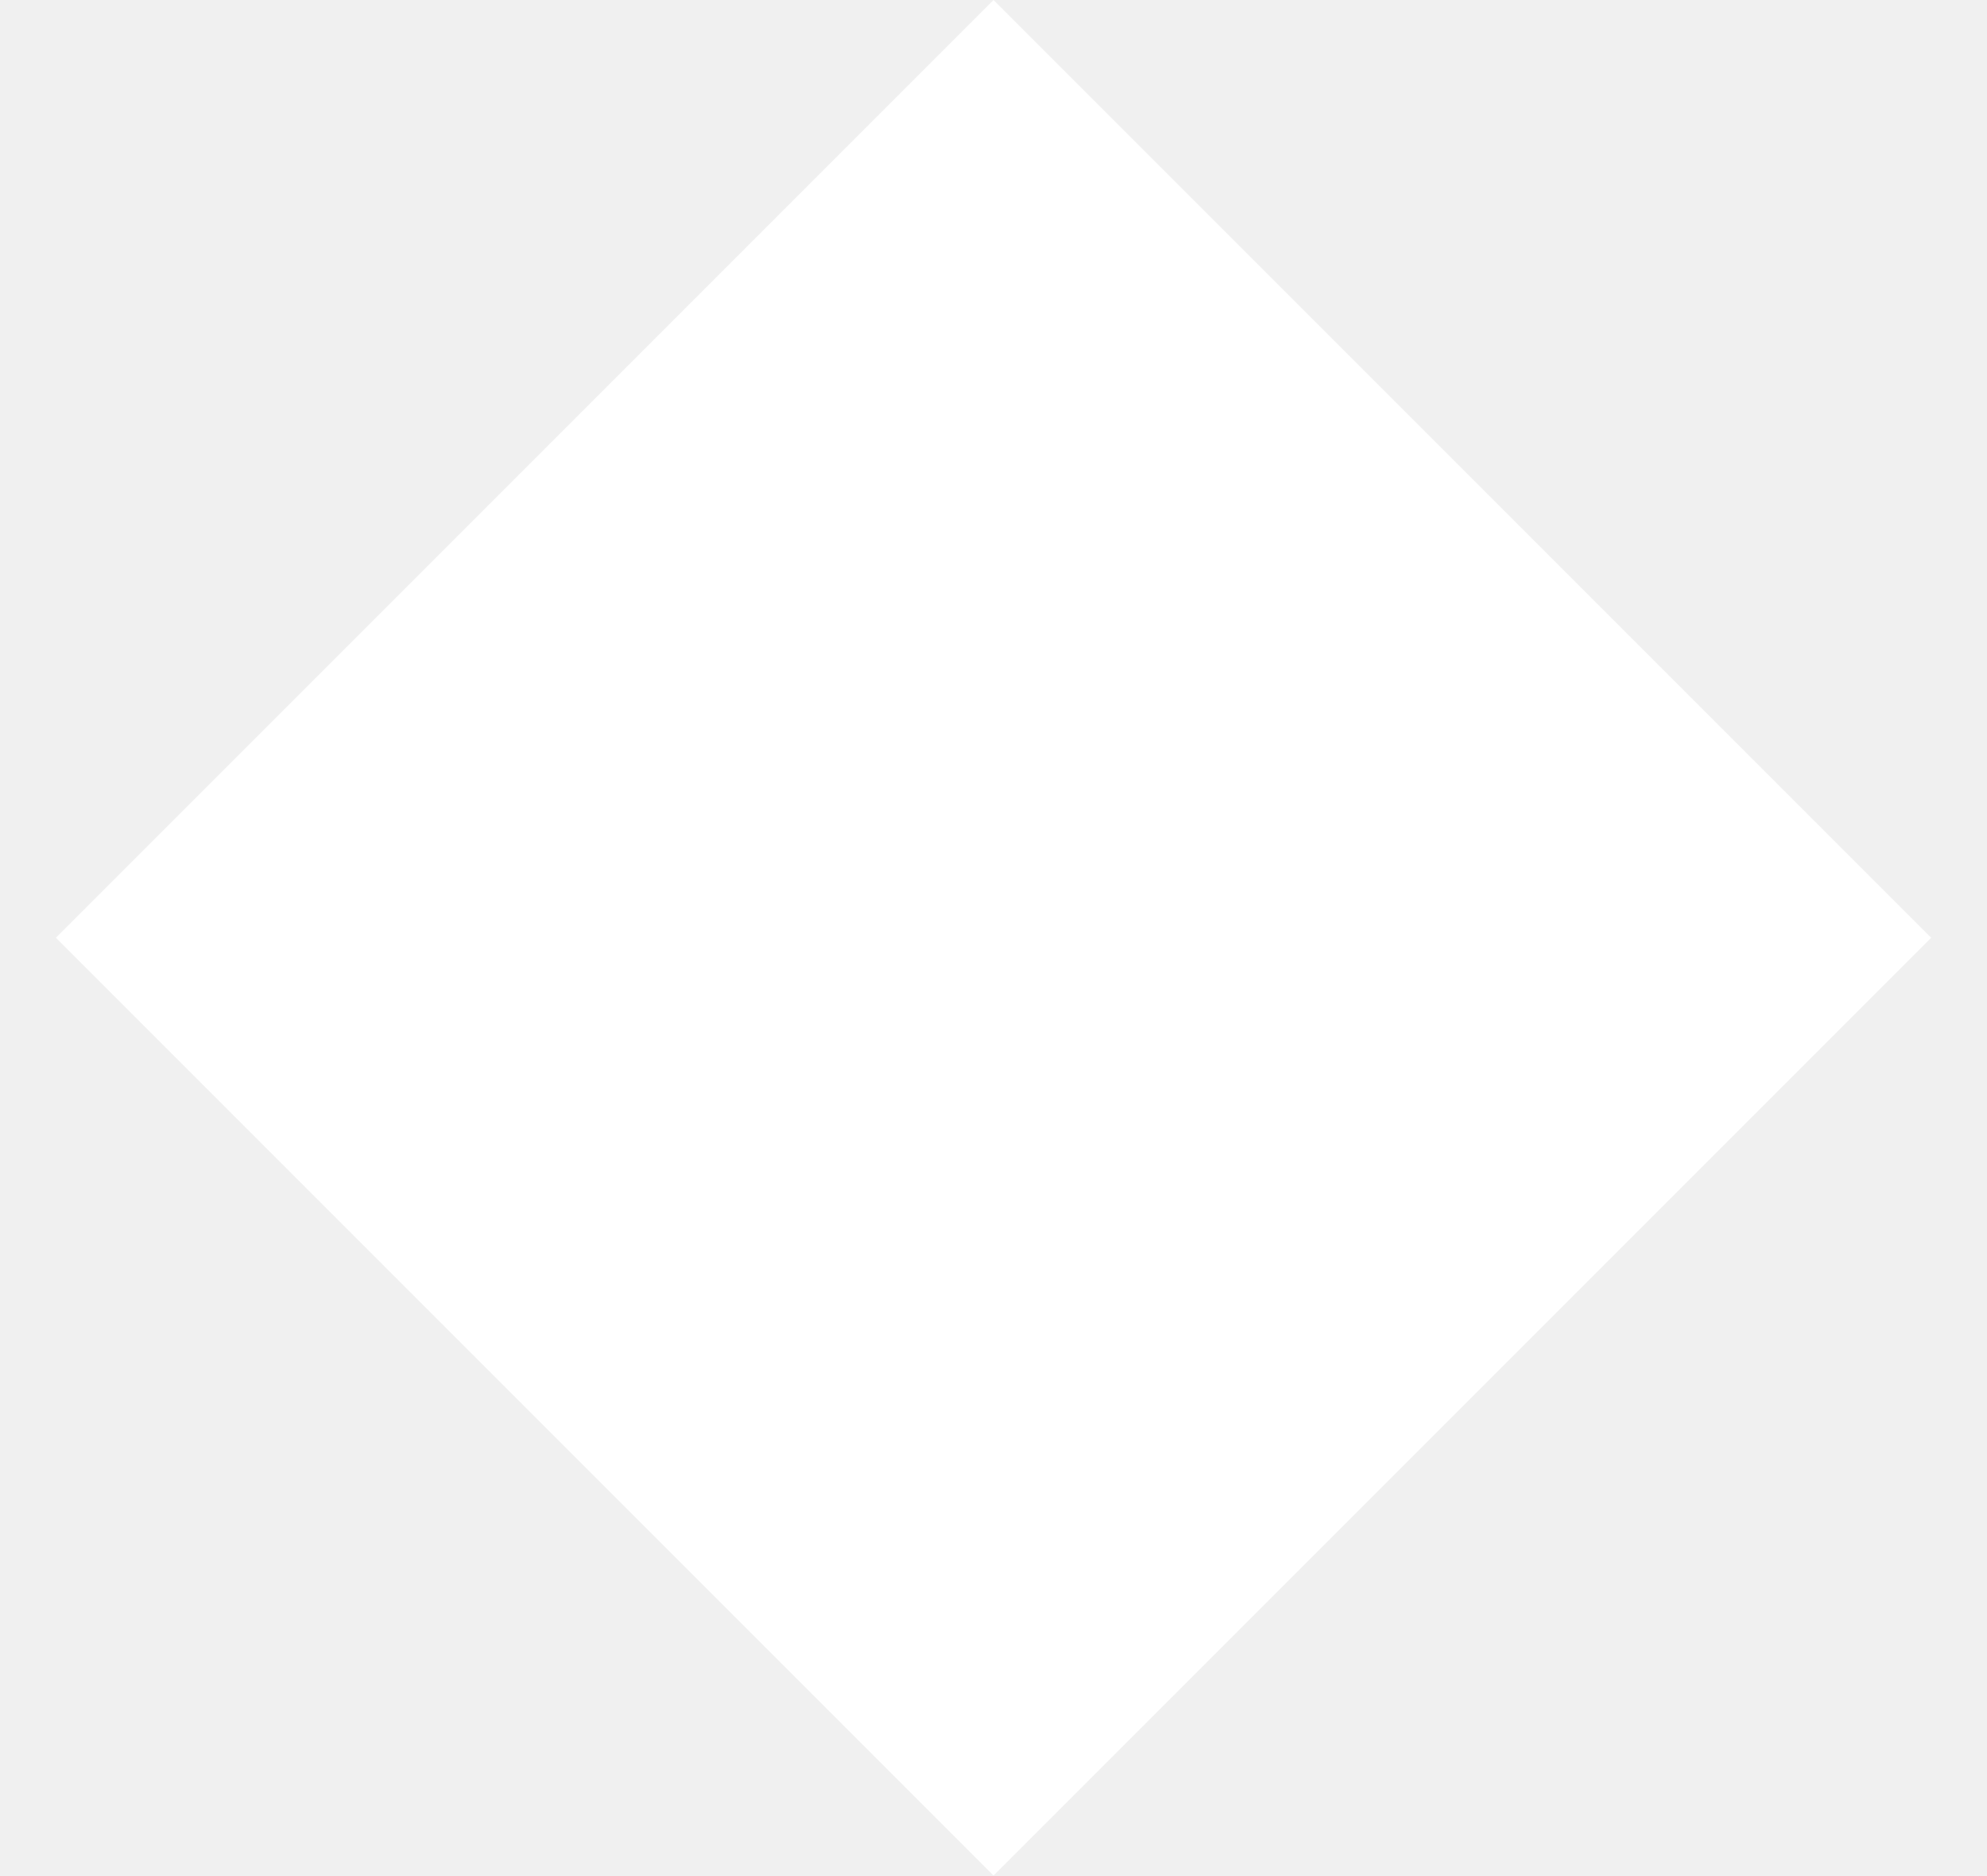
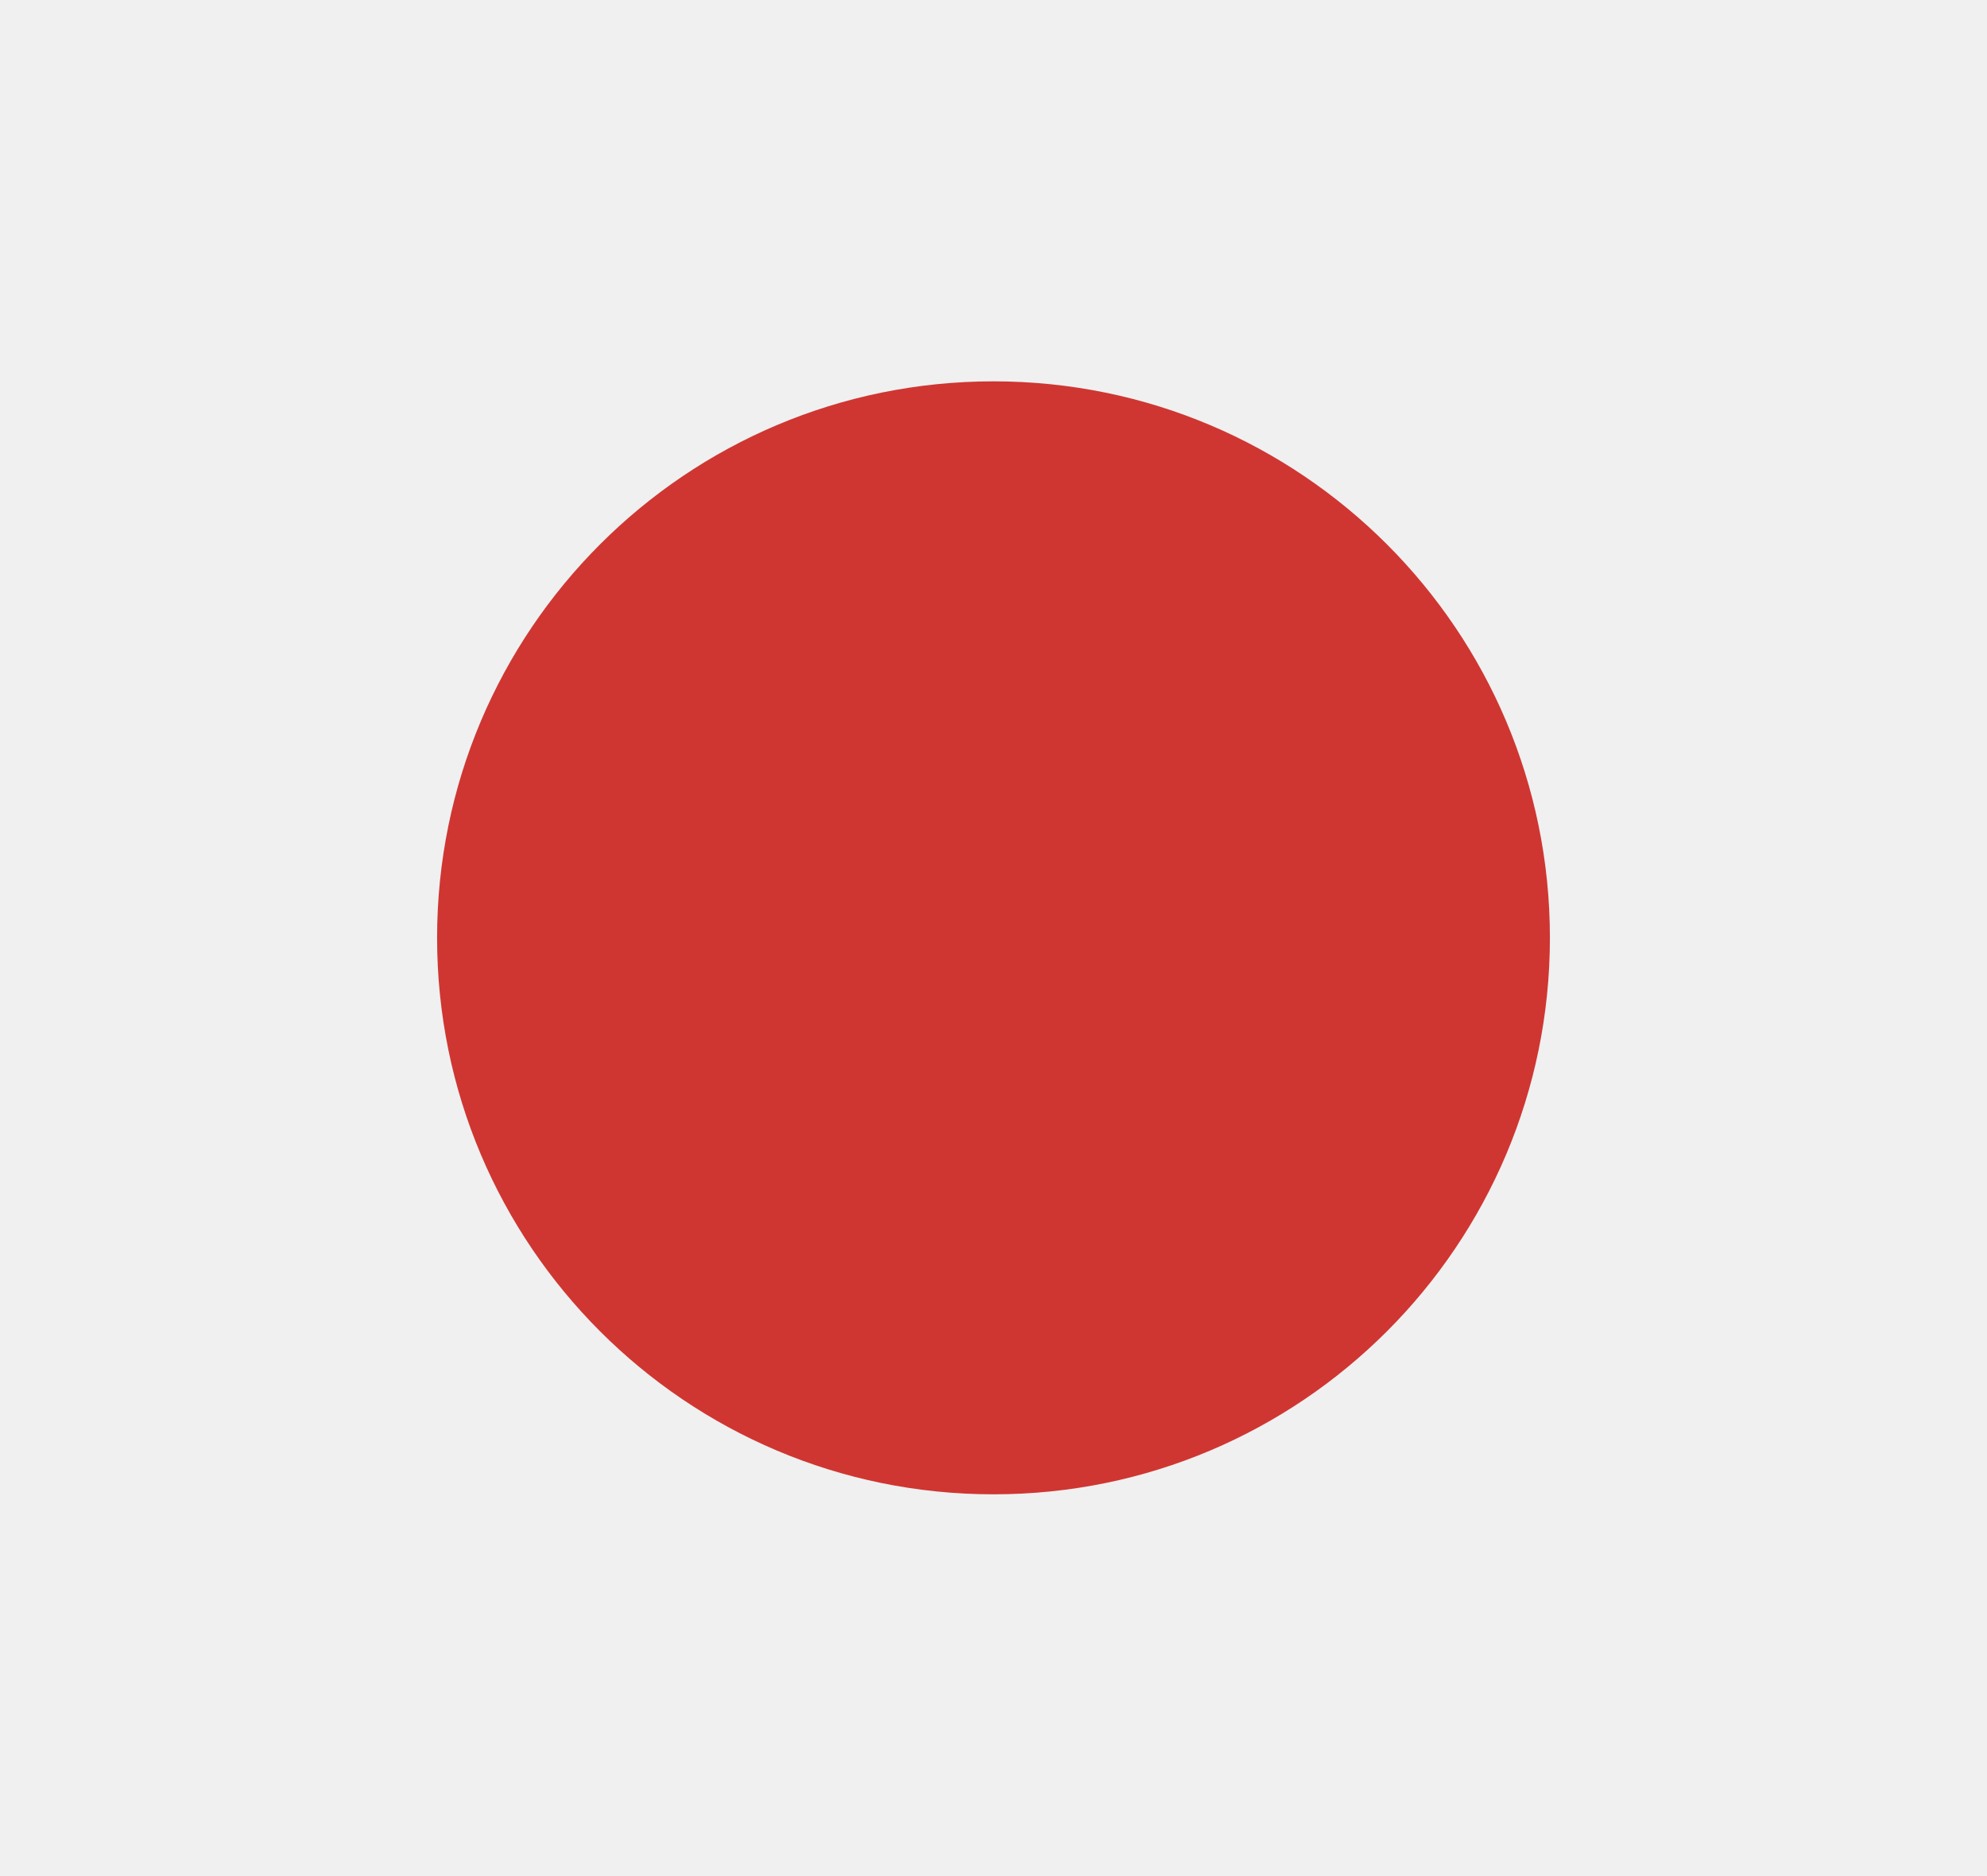
<svg xmlns="http://www.w3.org/2000/svg" id="Layer_1" data-name="Layer 1" viewBox="0 0 376.36 355.22">
  <defs>
-     <style>.cls-1{fill:#fff;}</style>
+     <style>.cls-1{fill:#cf3632;}</style>
  </defs>
-   <rect class="cls-1" x="62.6" y="52.02" width="251.16" height="251.16" transform="translate(-70.46 185.08) rotate(-45)" />
+   <circle class="cls-1" cx="188.18" cy="177.61" r="105.39" />
</svg>
